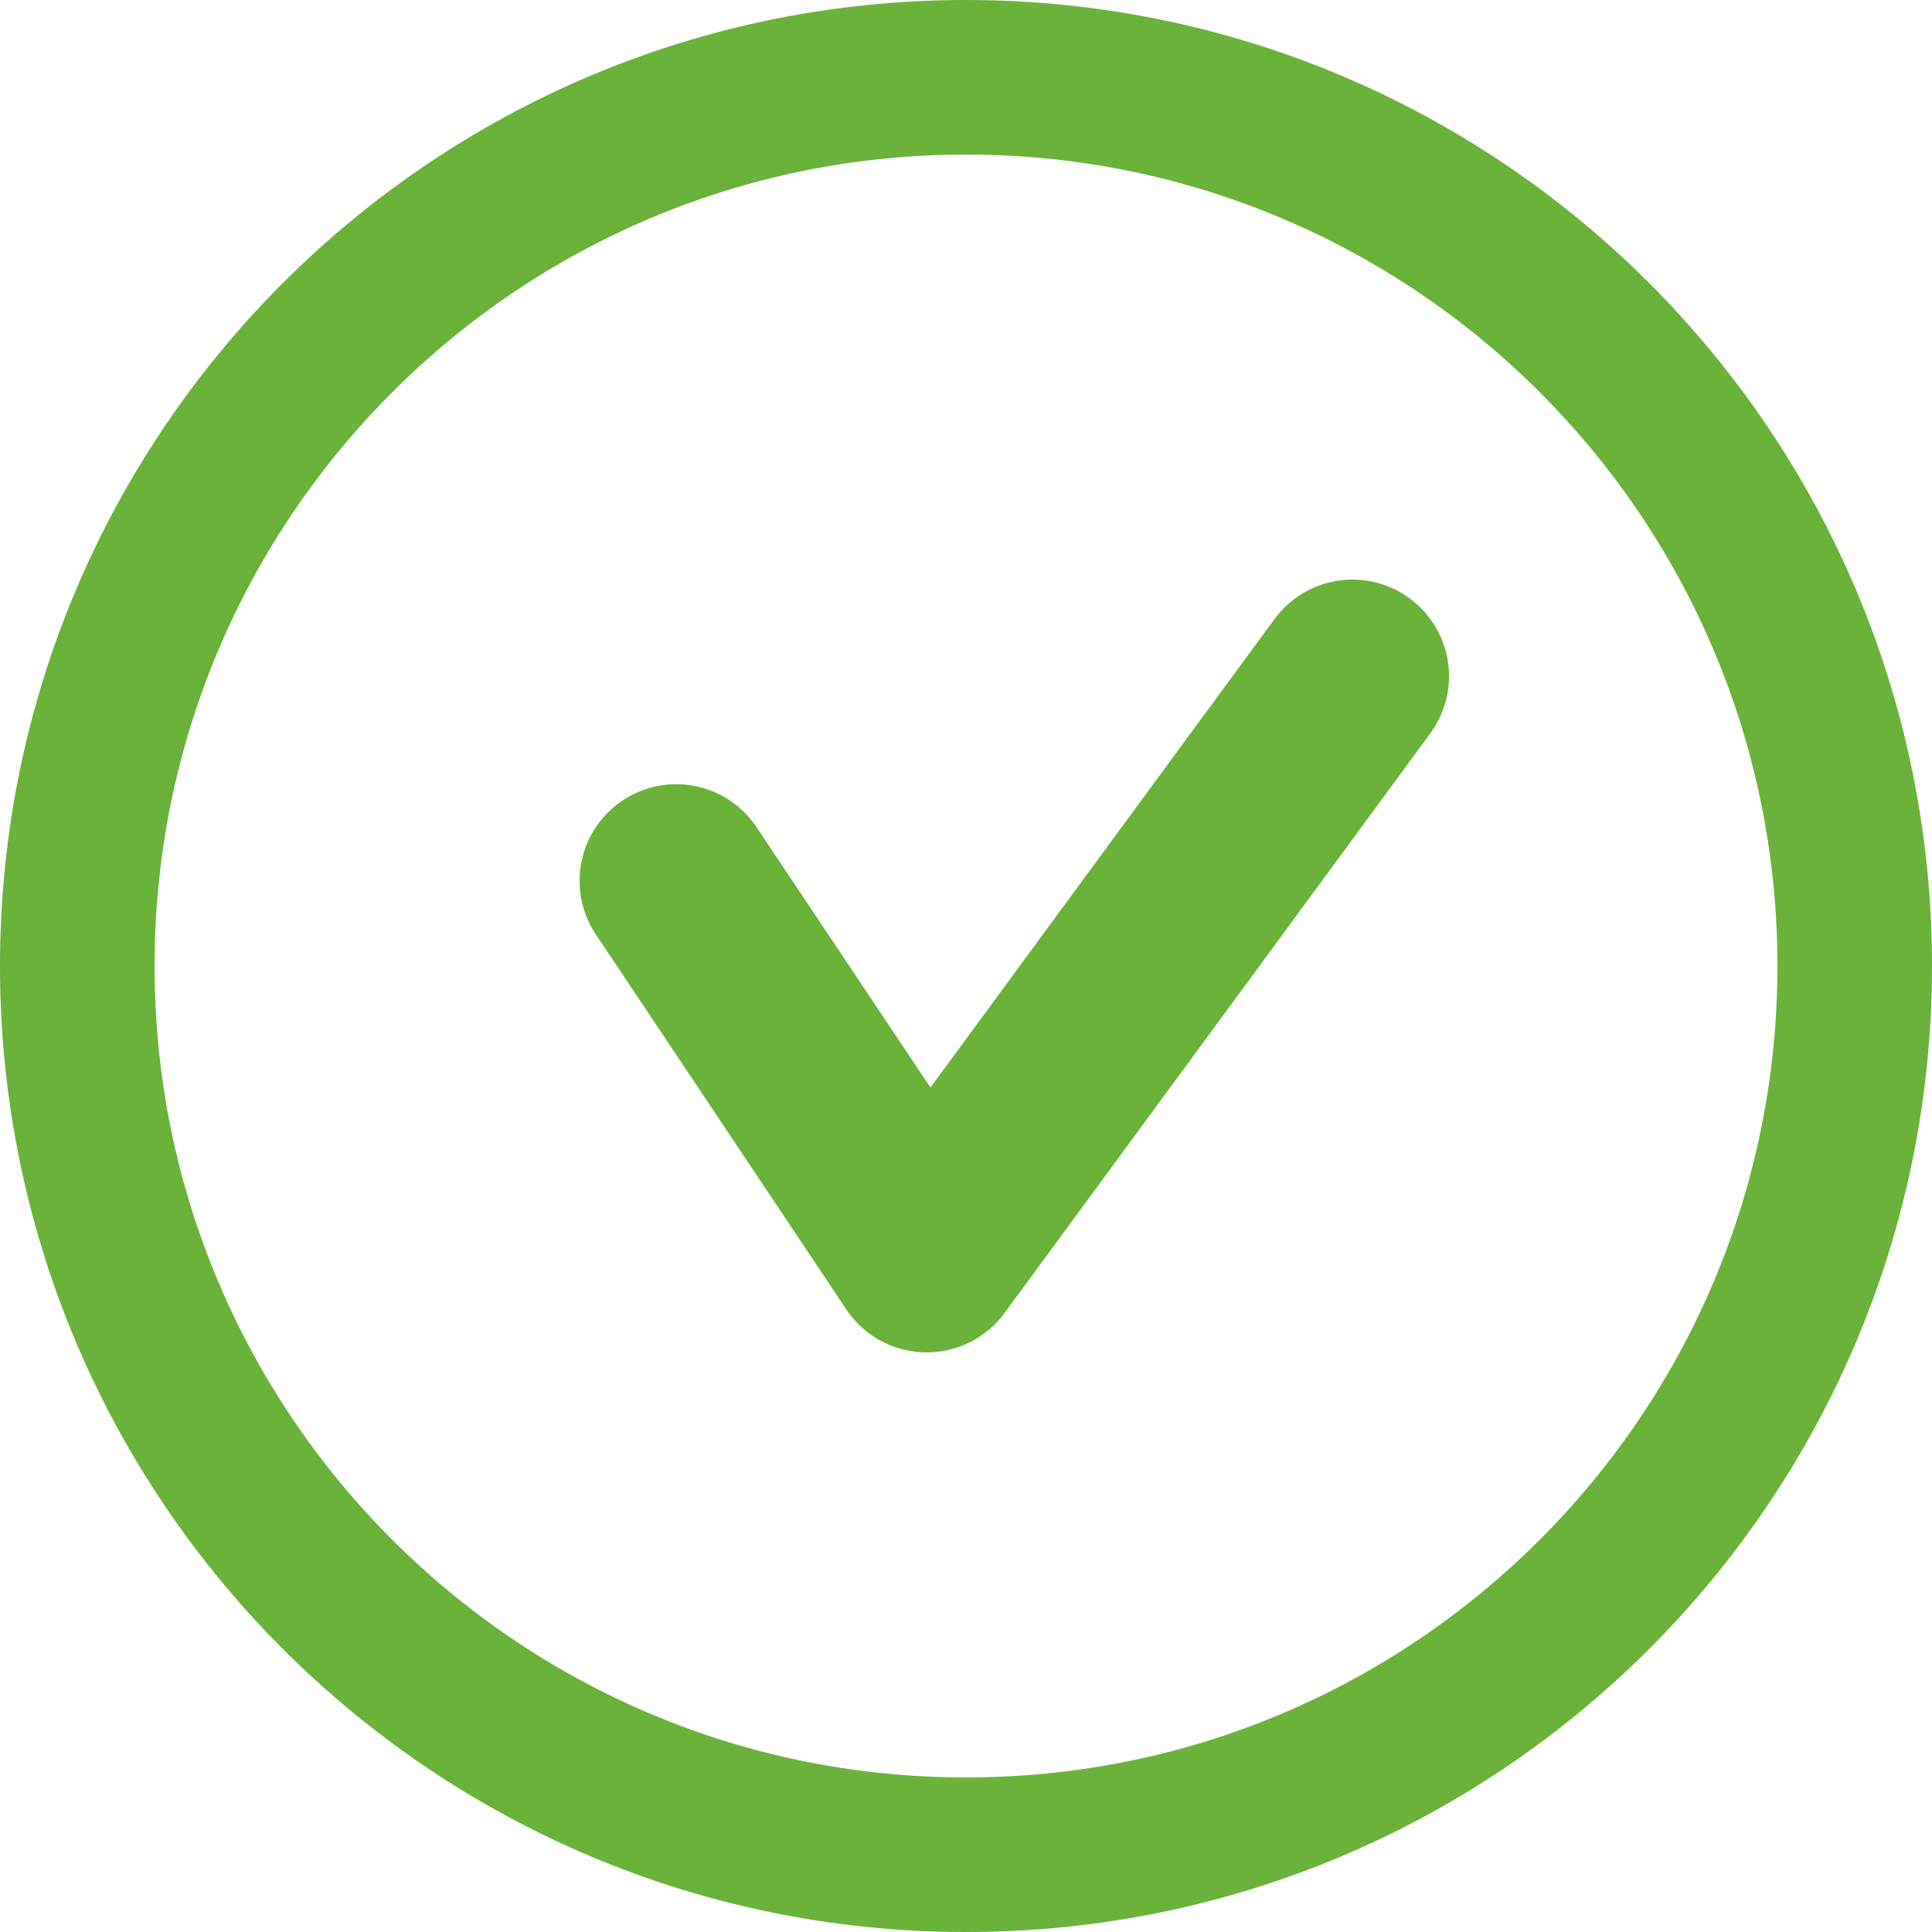
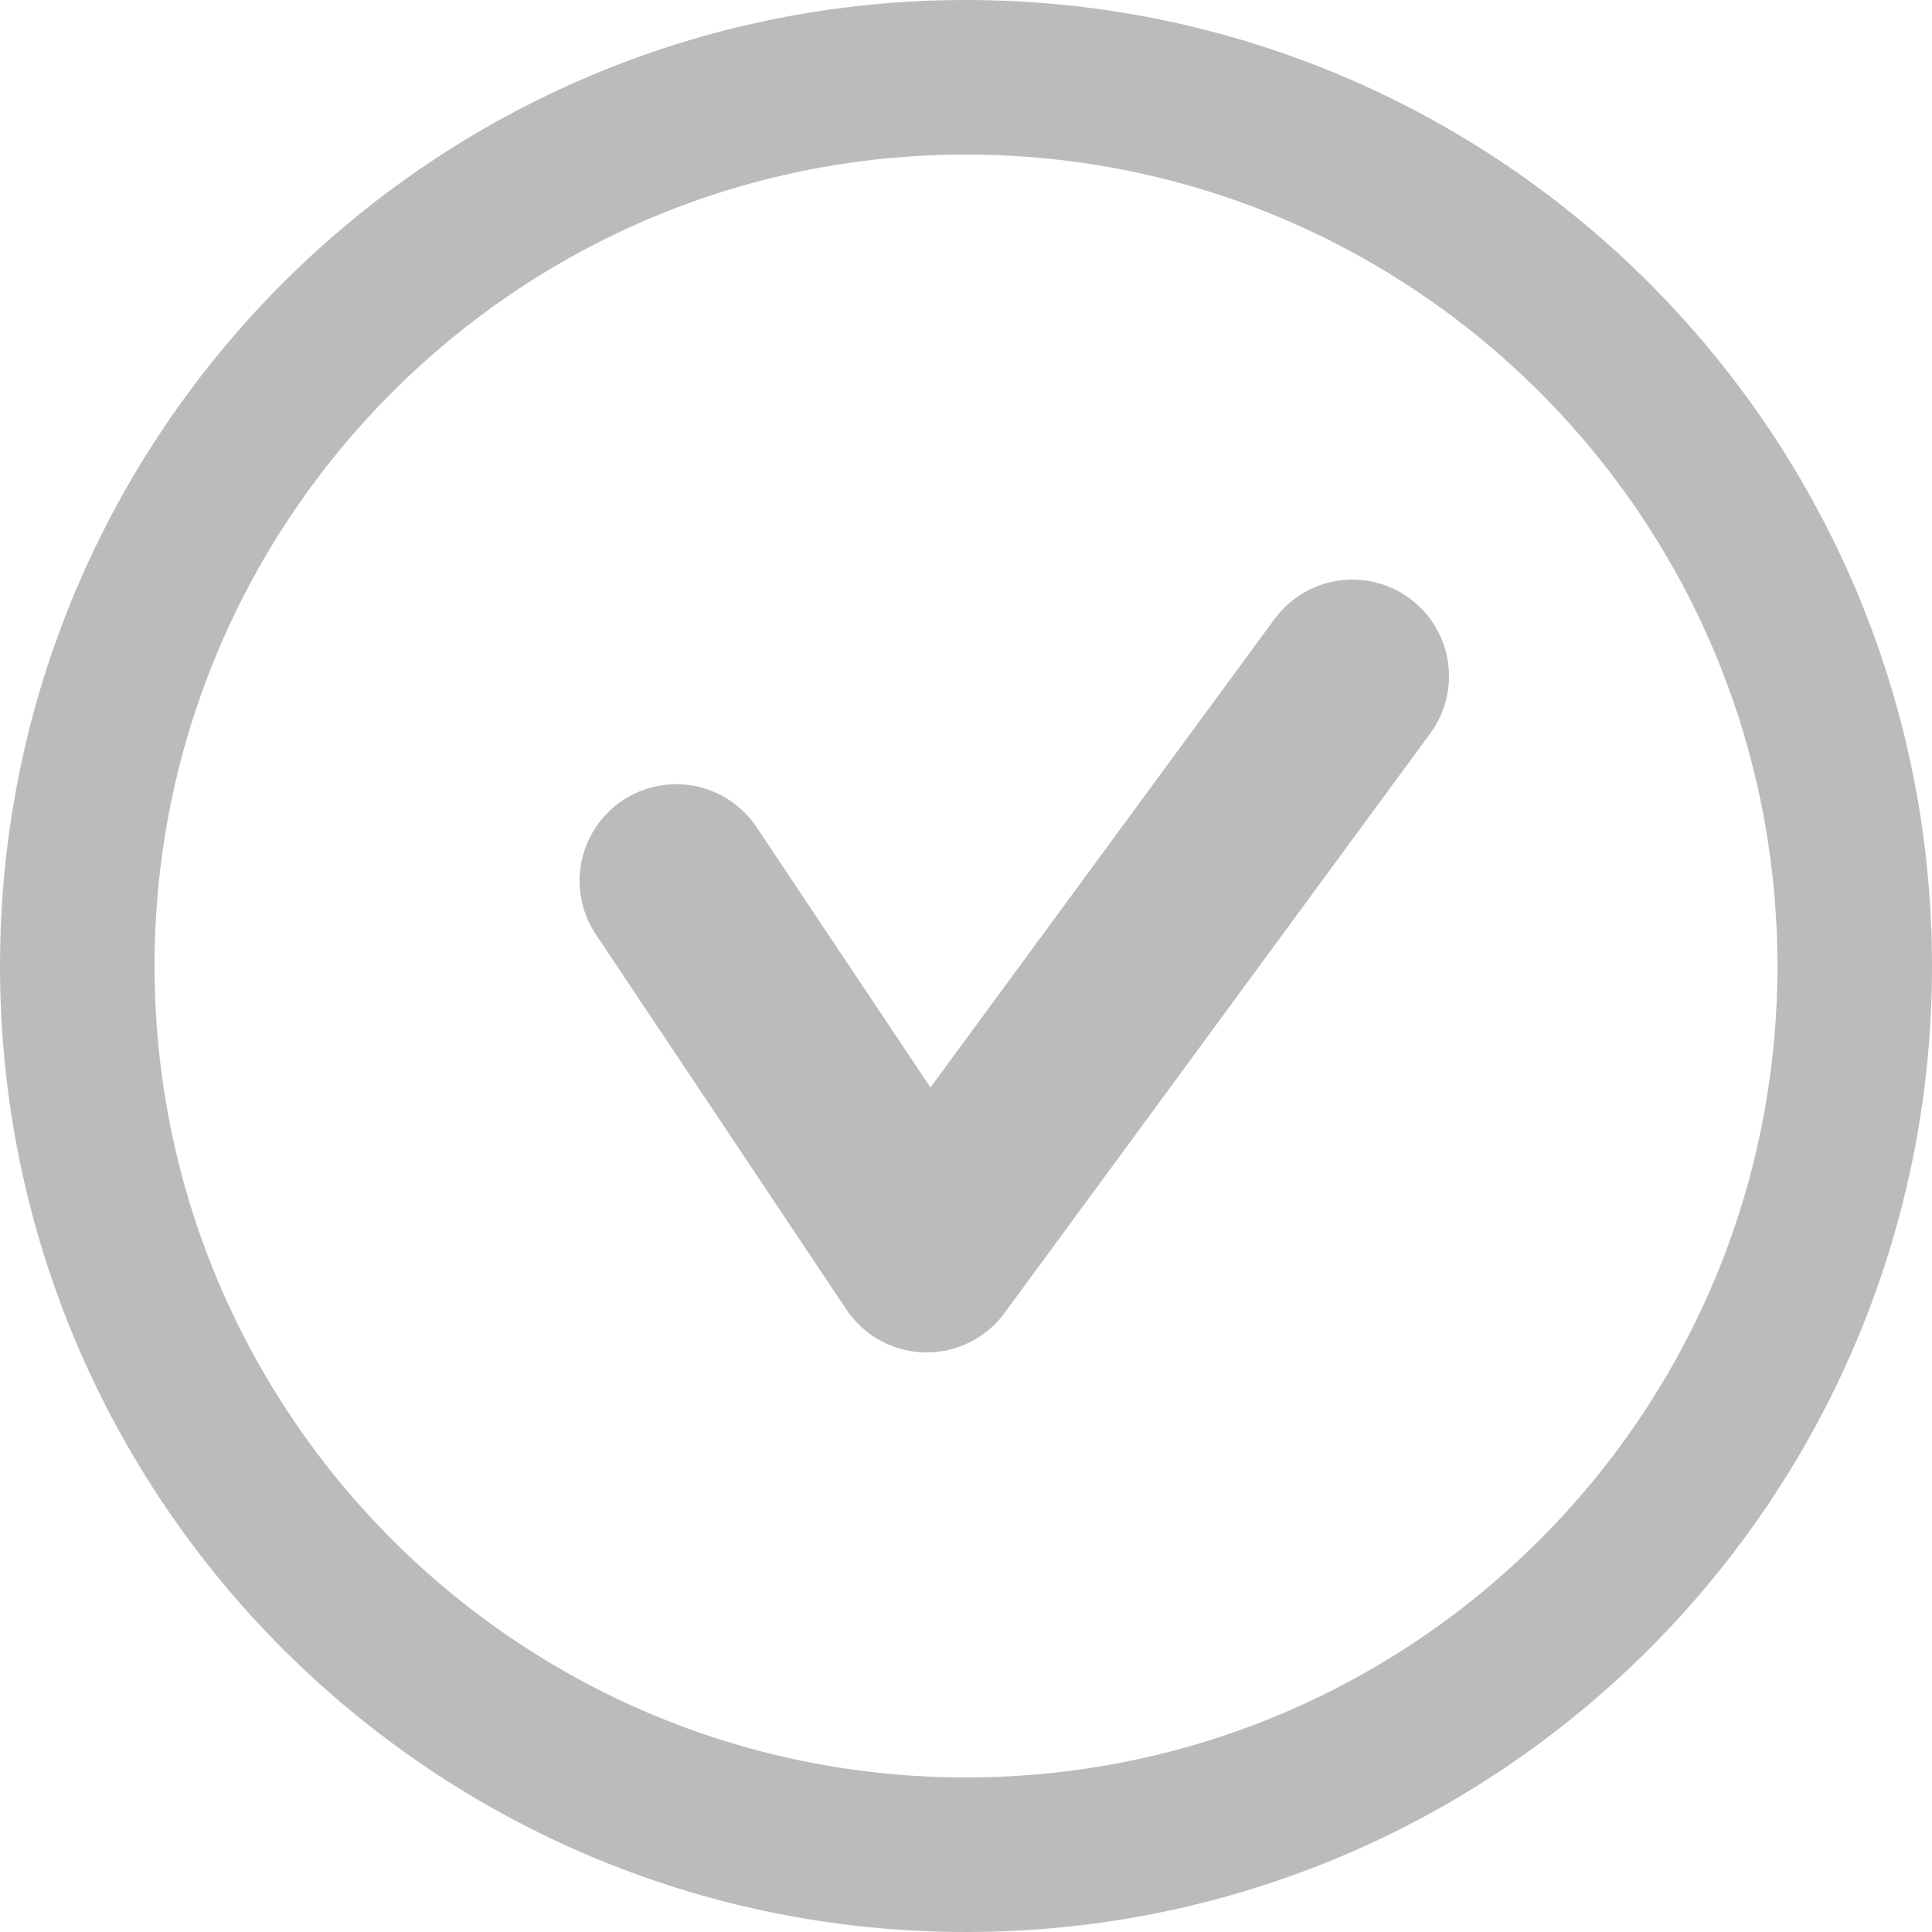
<svg xmlns="http://www.w3.org/2000/svg" width="20" height="20" viewBox="0 0 20 20" fill="none">
-   <circle cx="10" cy="10" r="9.2" stroke="#6AB23A" stroke-width="1.6" />
-   <path d="M7 9.118L9.593 13L14 7" stroke="#6AB23A" stroke-width="2" stroke-linecap="round" stroke-linejoin="round" />
+   <circle cx="10" cy="10" r="9.2" stroke="#BBBBBB" stroke-width="1.6" />
+   <path d="M7 9.118L9.593 13L14 7" stroke="#BBBBBB" stroke-width="2" stroke-linecap="round" stroke-linejoin="round" />
</svg>
